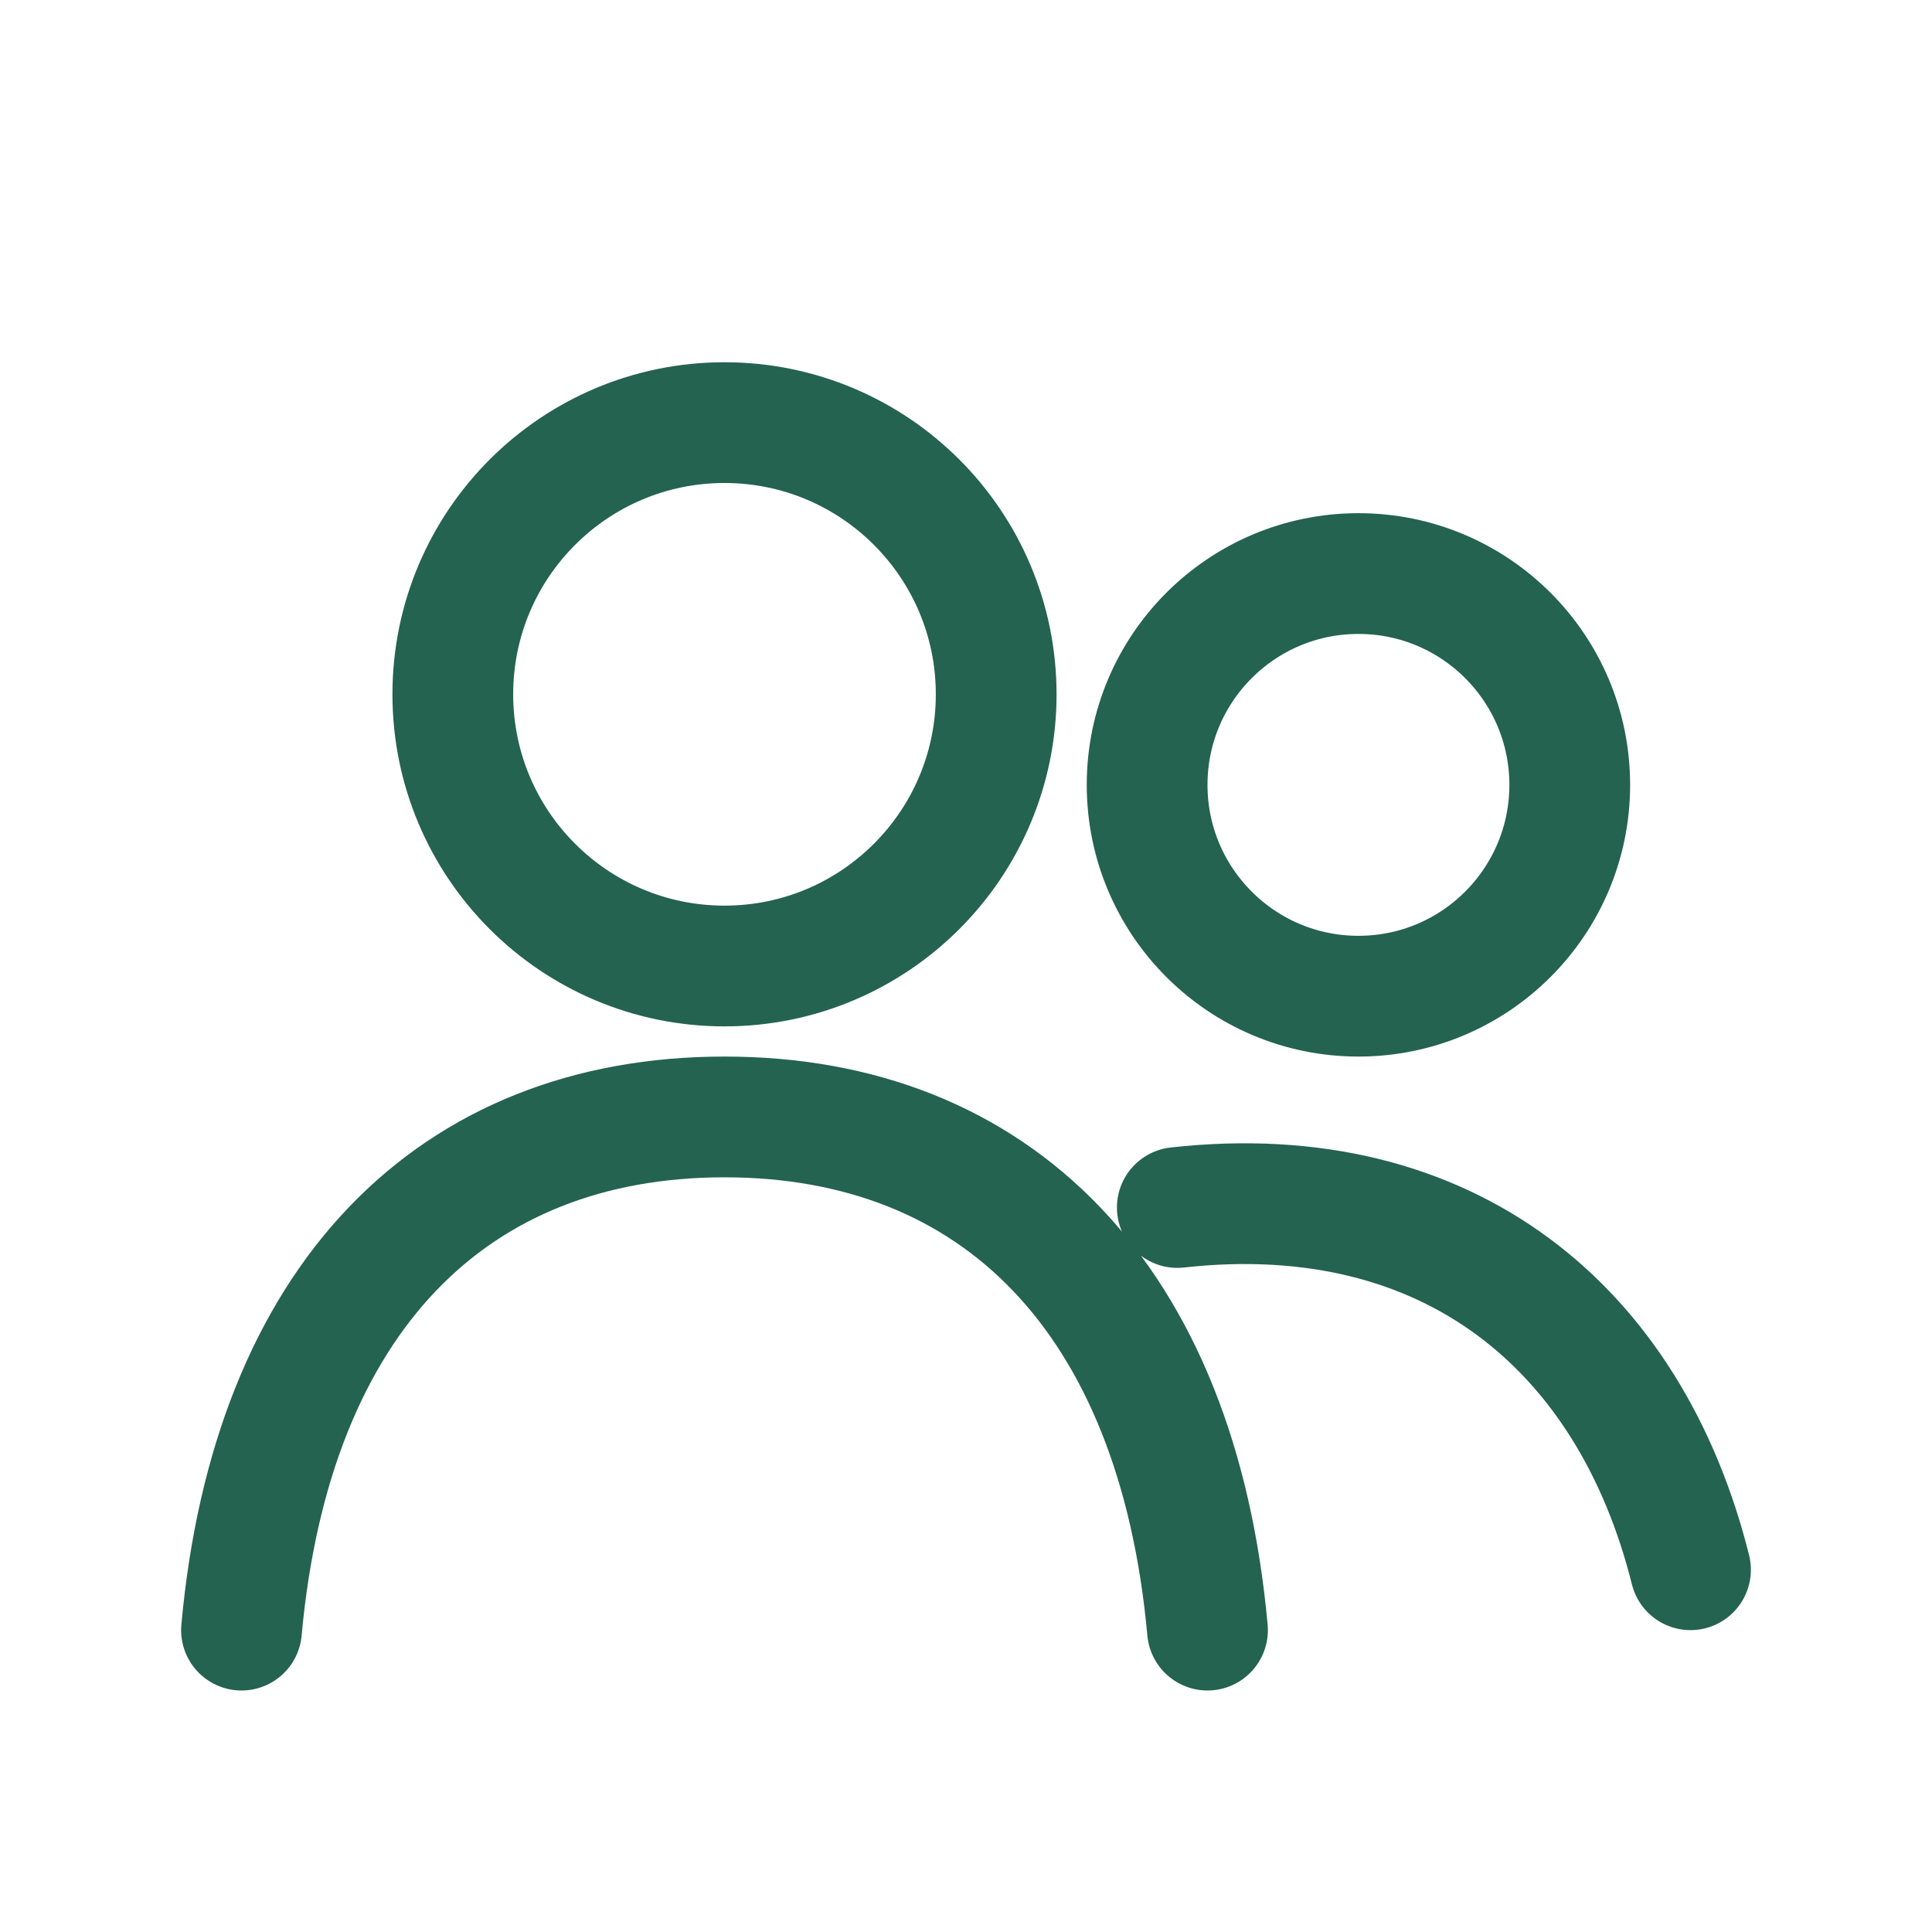
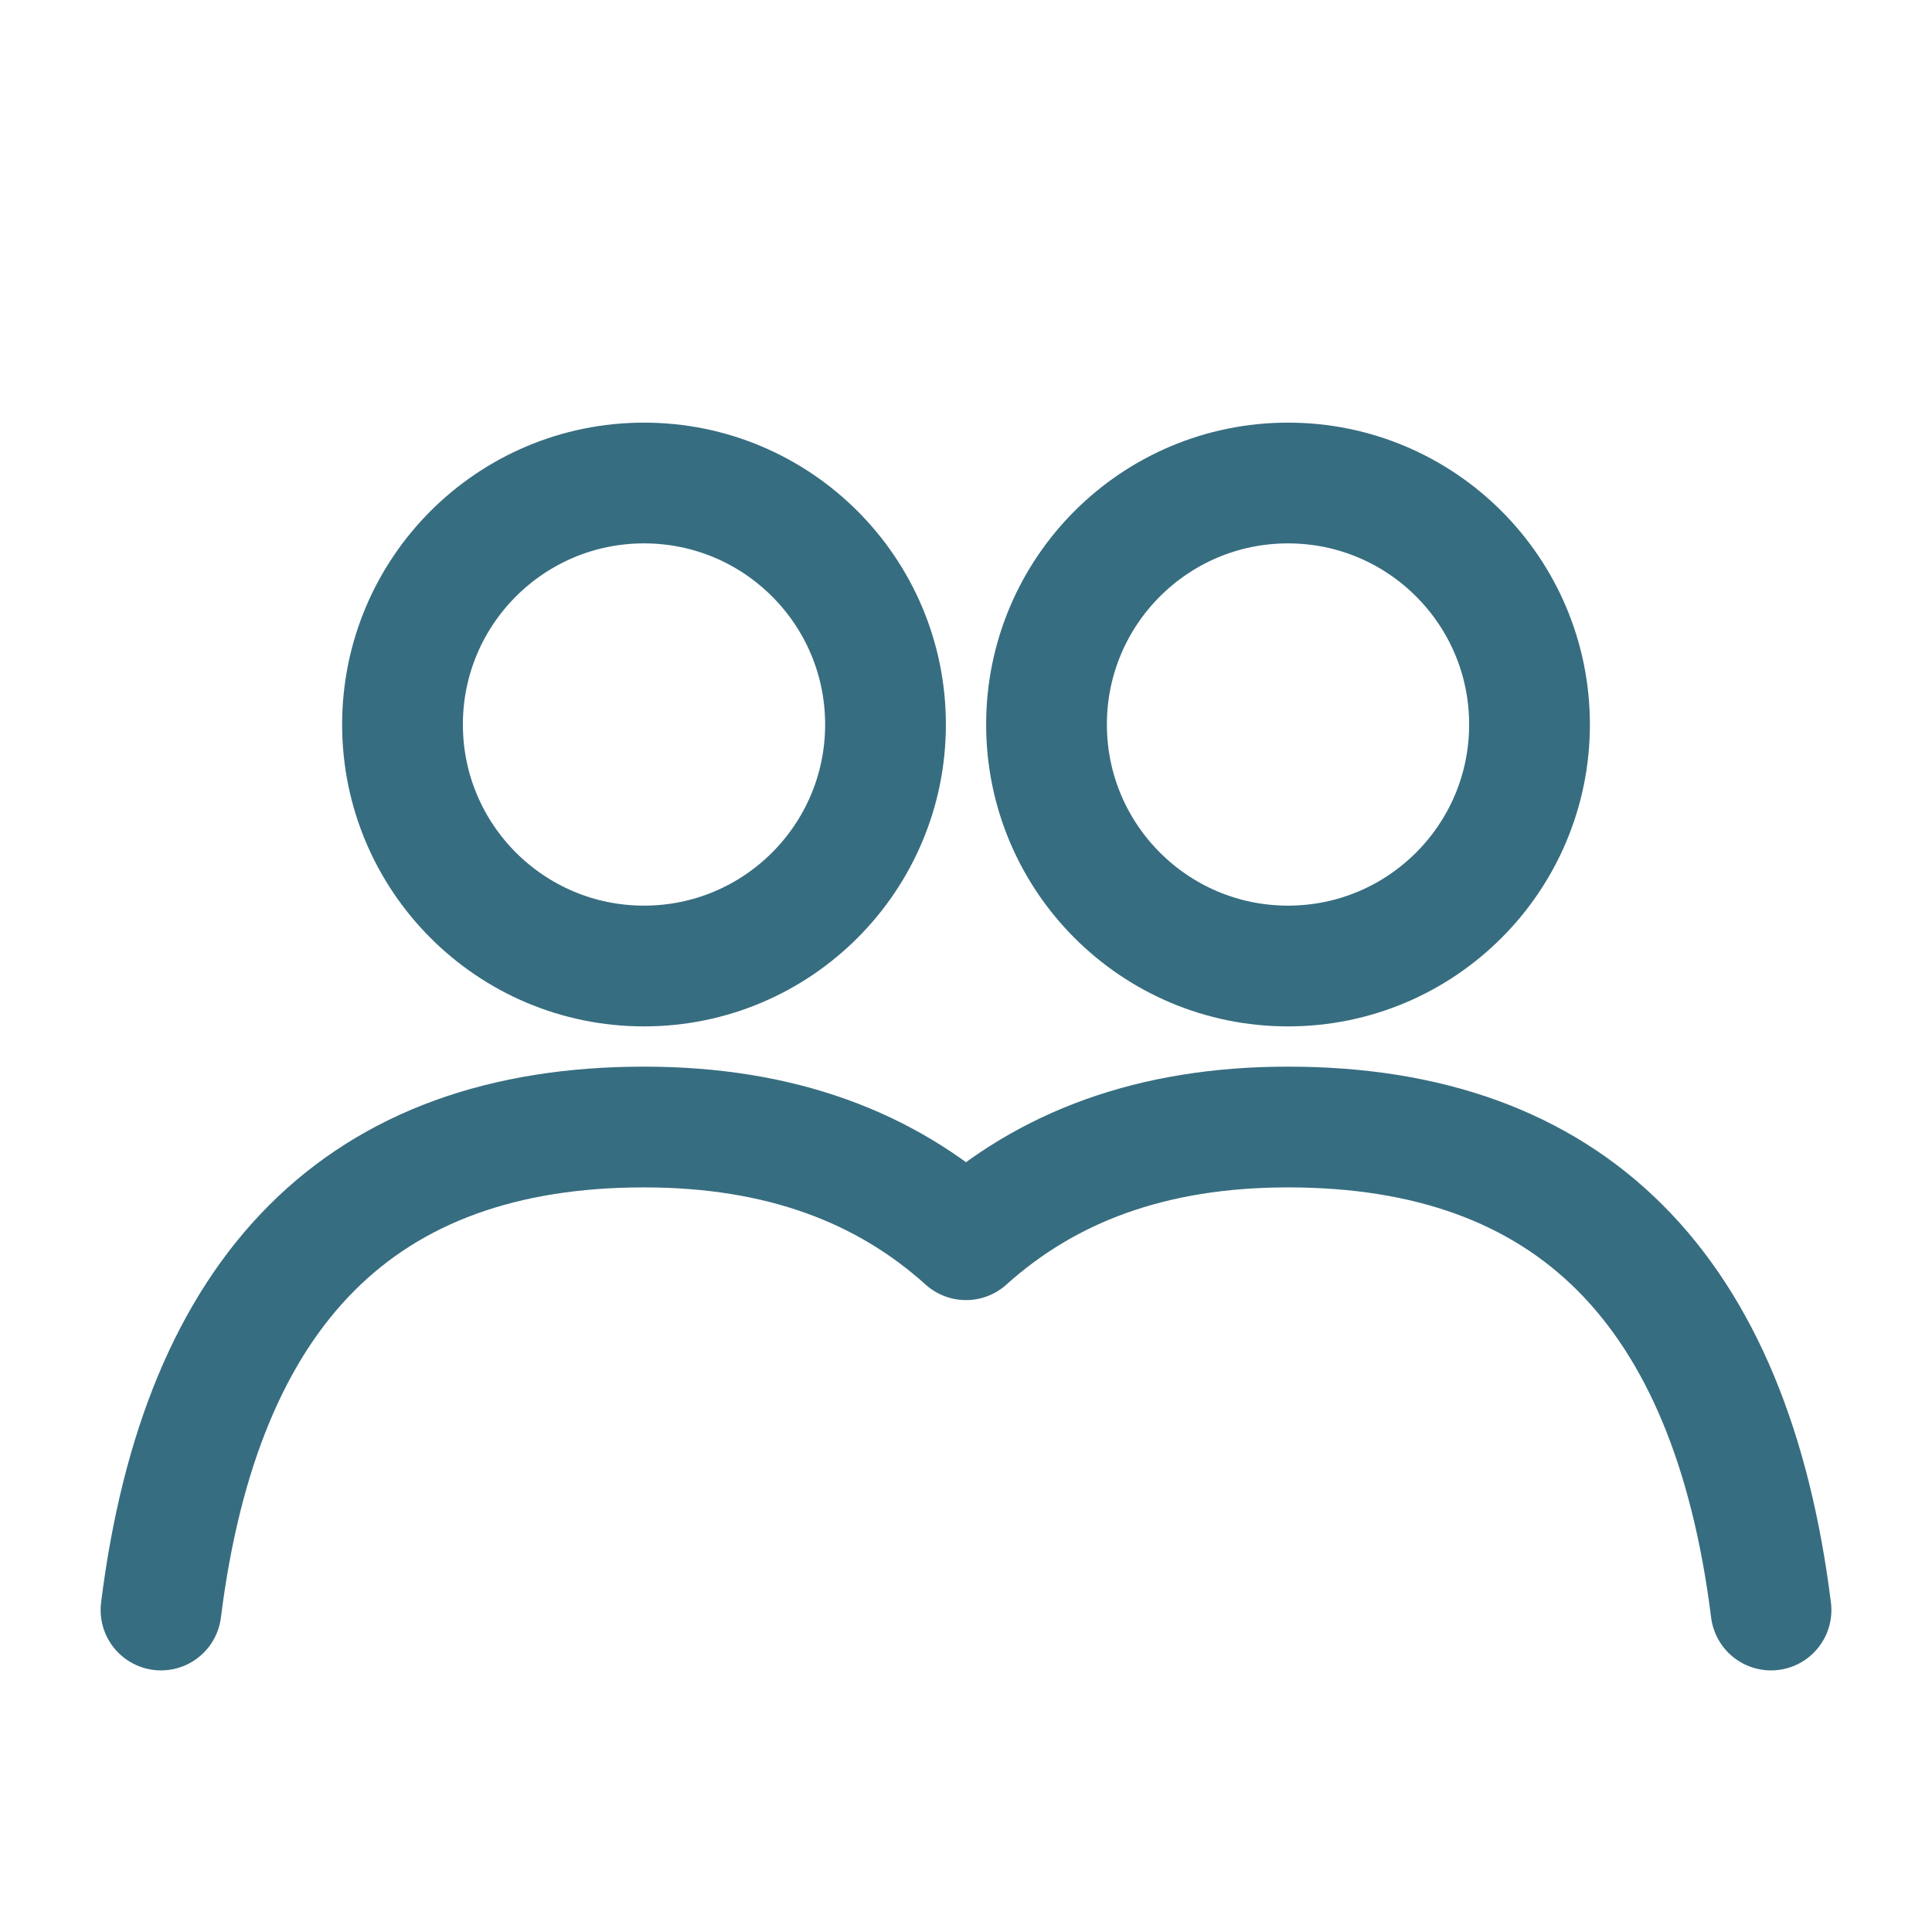
- <svg xmlns="http://www.w3.org/2000/svg" viewBox="0 0 64 64" fill="none" stroke="#24634f" stroke-width="4" stroke-linecap="round" stroke-linejoin="round">
-   <circle cx="24" cy="23" r="9" />
-   <circle cx="45" cy="26" r="7" />
-   <path d="M8 54c1-11 7-17 16-17s15 6 16 17M39 40c9-1 15 4 17 12" />
+ <svg xmlns="http://www.w3.org/2000/svg" viewBox="0 0 64 64" fill="none" stroke="#376d80" stroke-width="1.5" stroke-linecap="round" stroke-linejoin="round">
+   <g transform="scale(2.6667)">
+     <circle cx="8" cy="9" r="3" />
+     <circle cx="16" cy="9" r="3" />
+     <path d="M2 20c.5-4 2.5-6 6-6 1.7 0 3 .5 4 1.4 1-.9 2.3-1.4 4-1.4 3.5 0 5.5 2 6 6" />
+   </g>
</svg>
